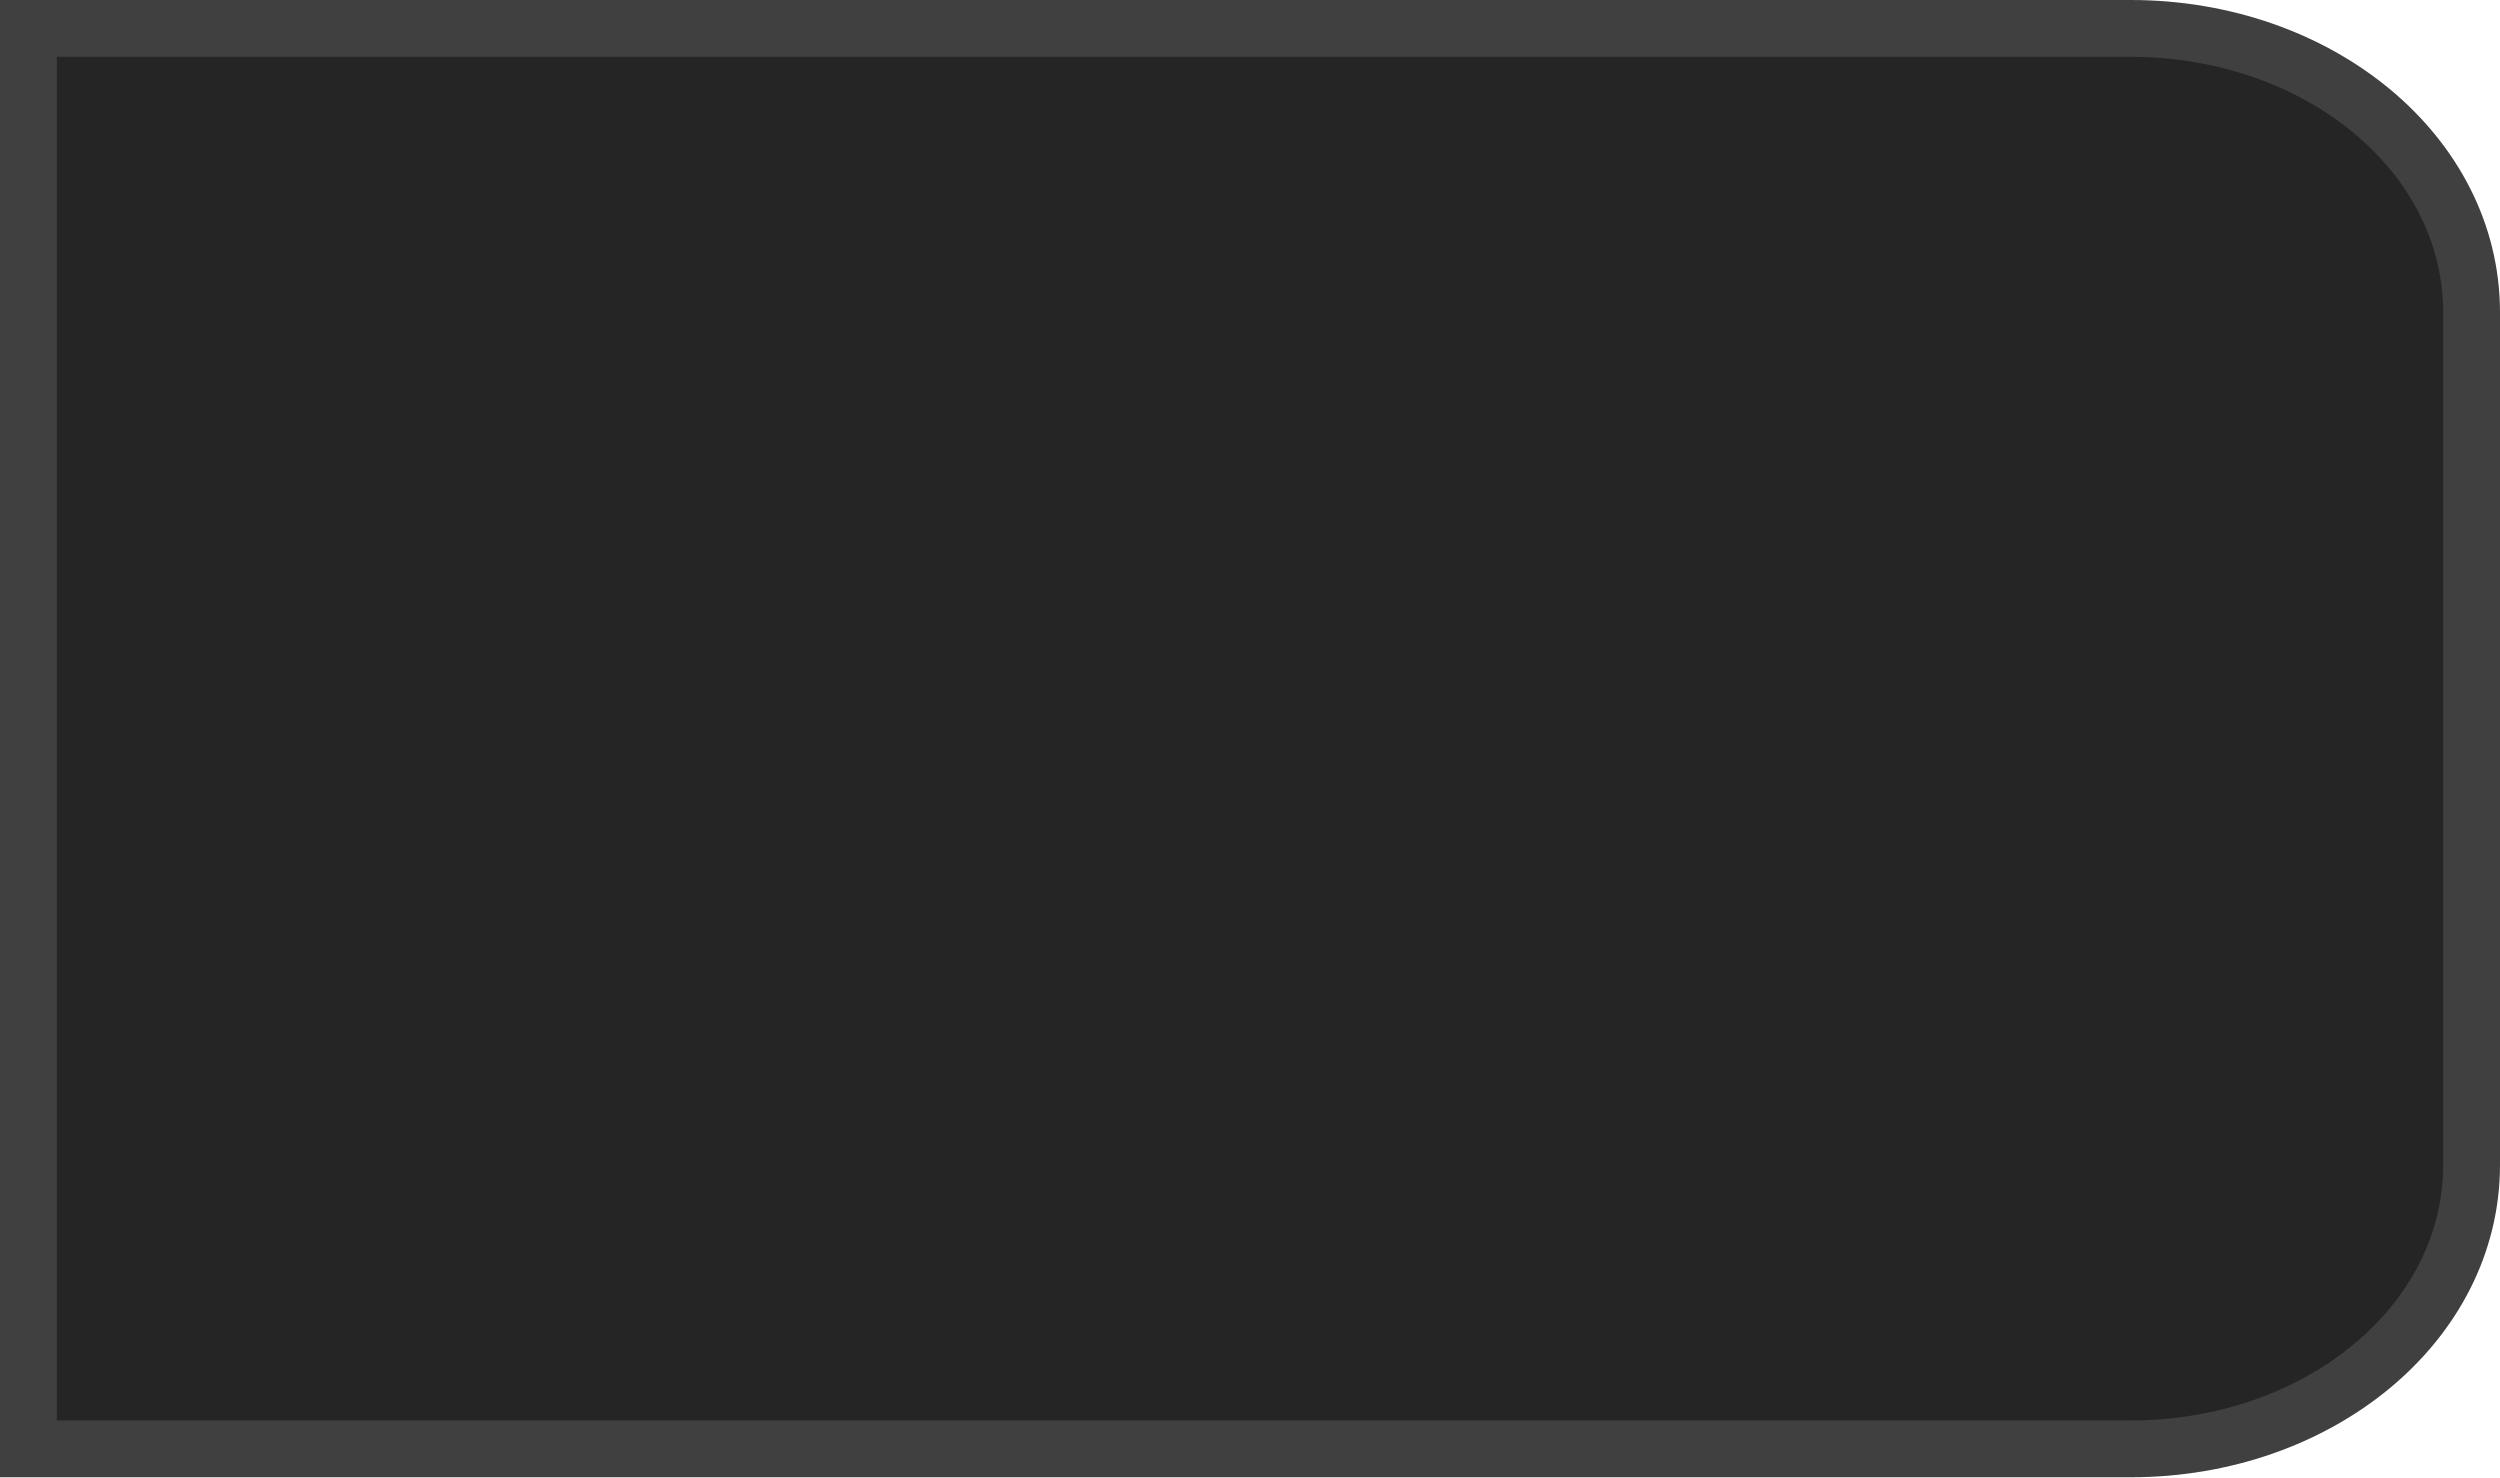
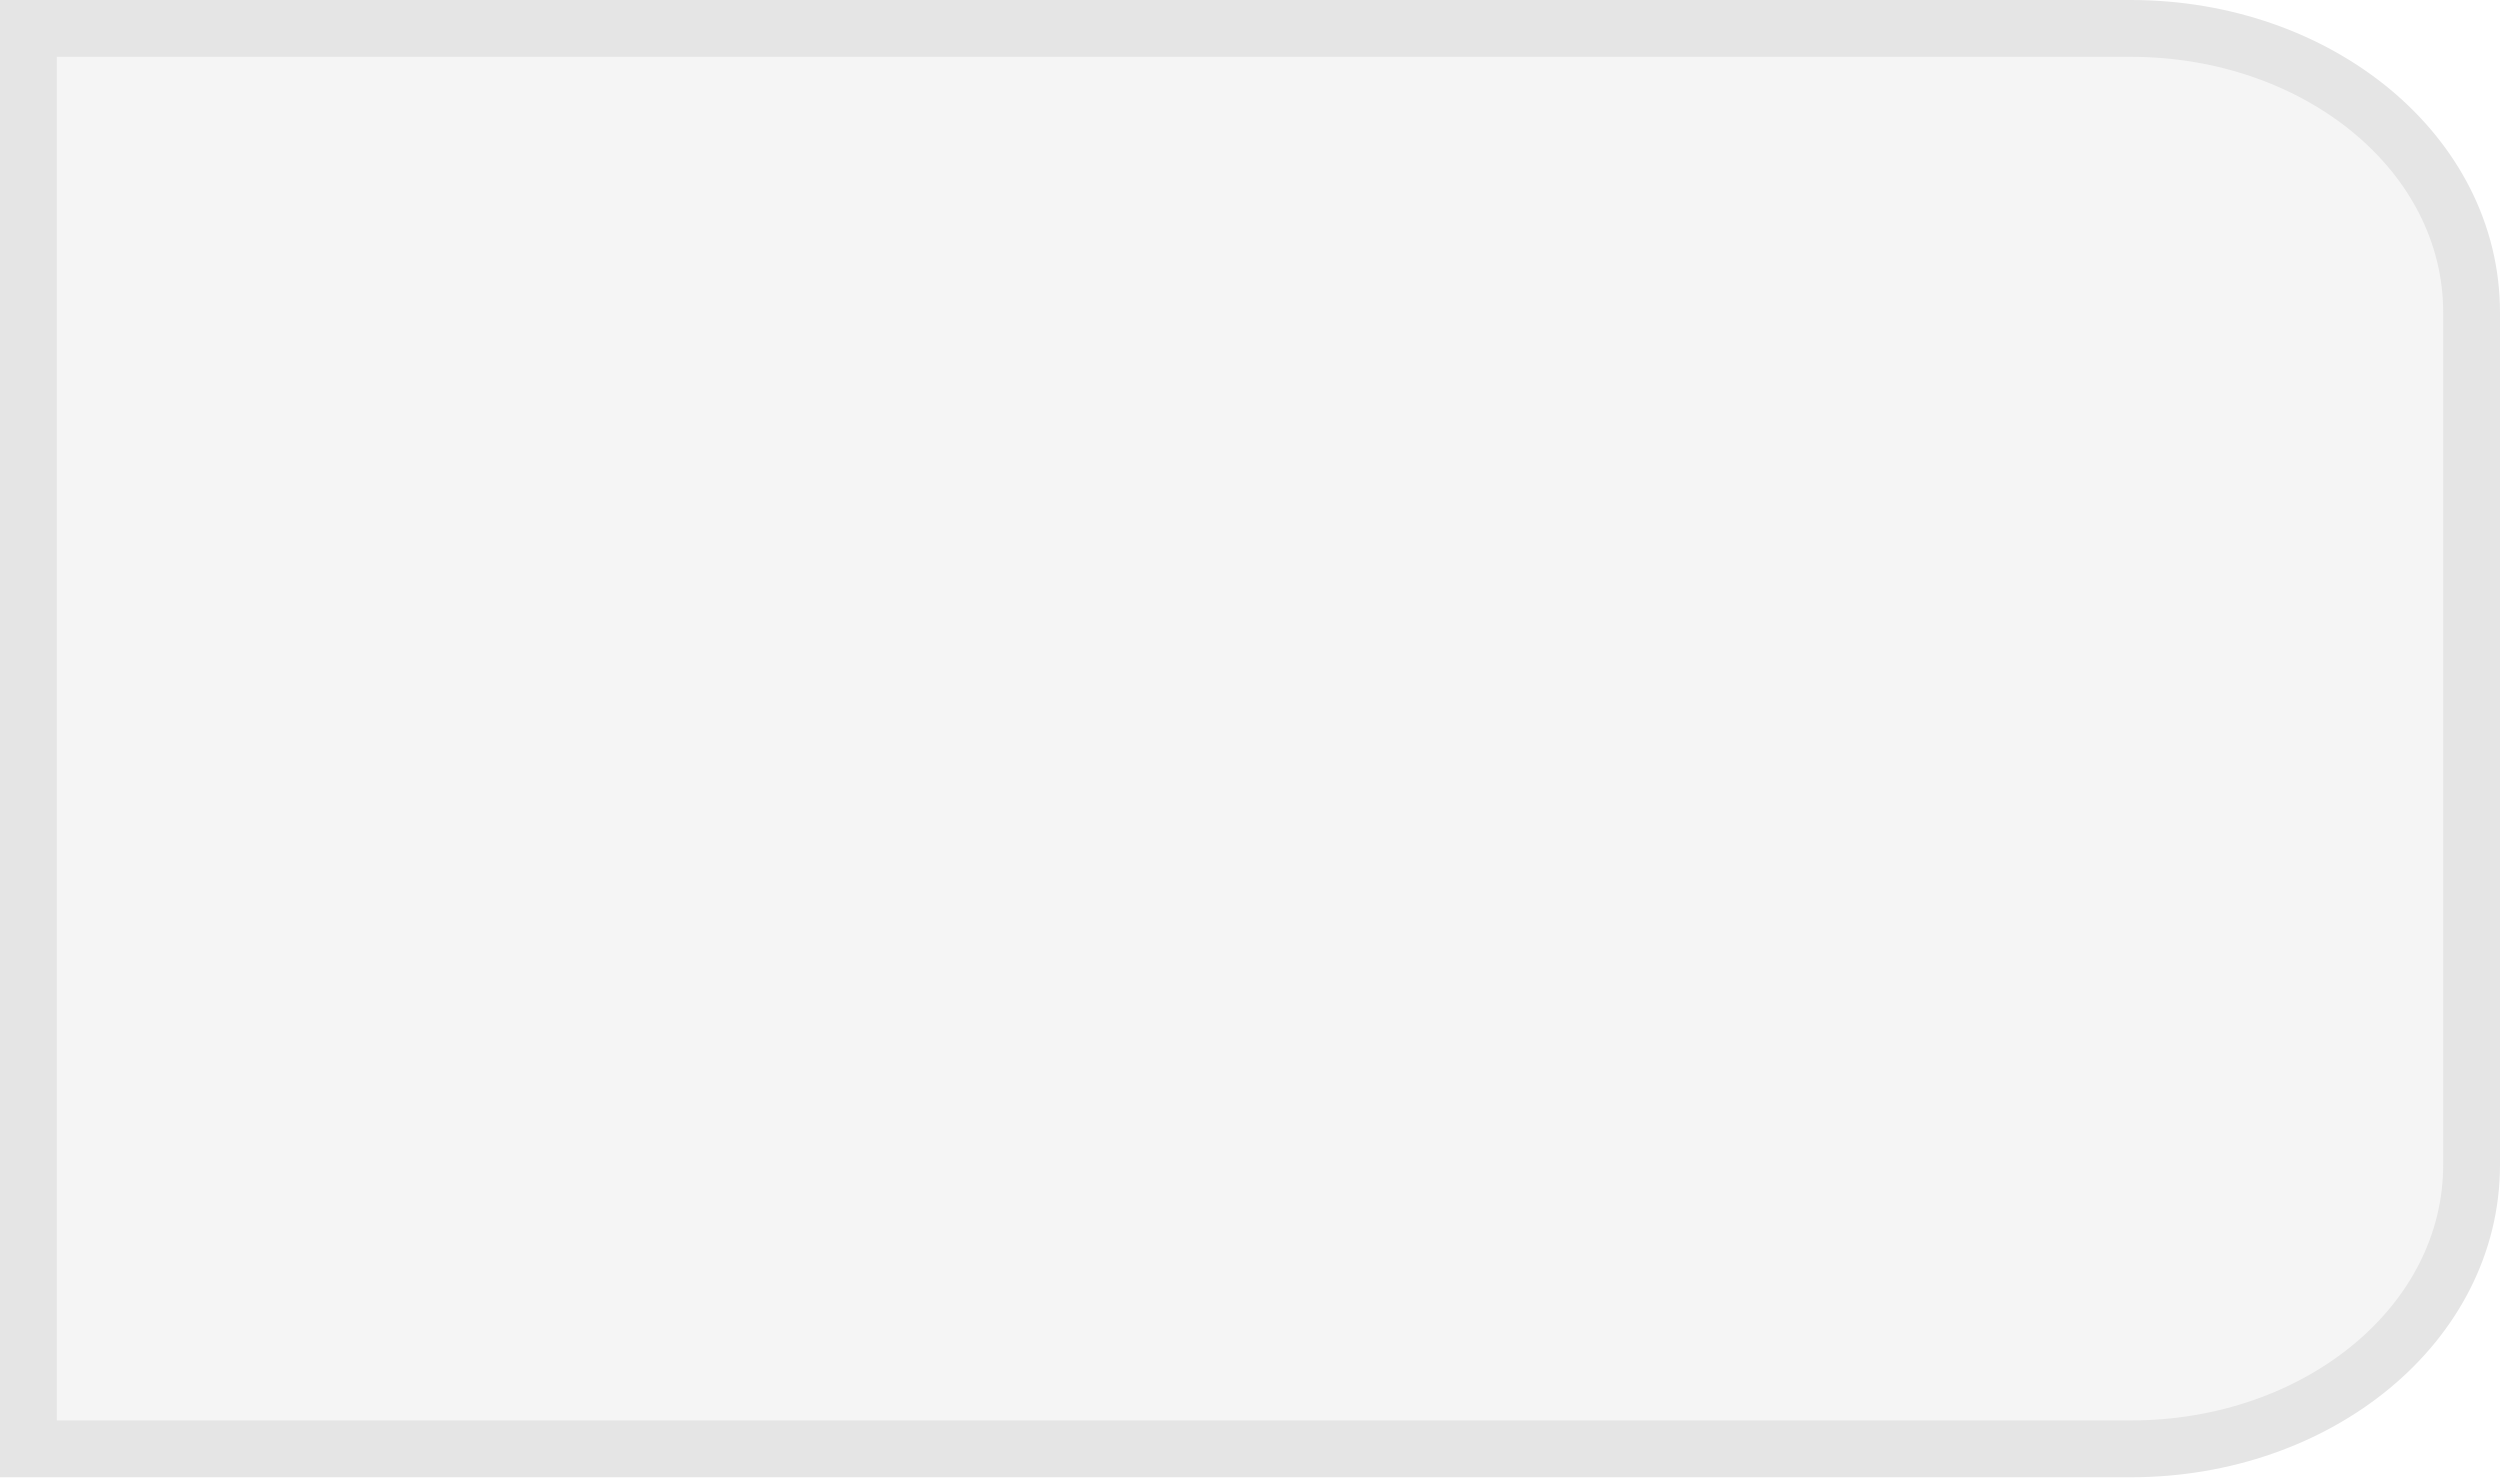
<svg xmlns="http://www.w3.org/2000/svg" version="1.1" viewBox="0 0 44 26">
-   <path d="m0.5 0.5h37c3.3 0 6 2.2 6 5v15c0 2.8-2.7 5-6 5h-37z" fill="#252525" stroke="#404040" stroke-linecap="round" />
+   <path d="m0.5 0.5h37c3.3 0 6 2.2 6 5v15c0 2.8-2.7 5-6 5h-37z" fill="#F5F5F5" stroke="#E5E5E5" stroke-linecap="round" />
</svg>
